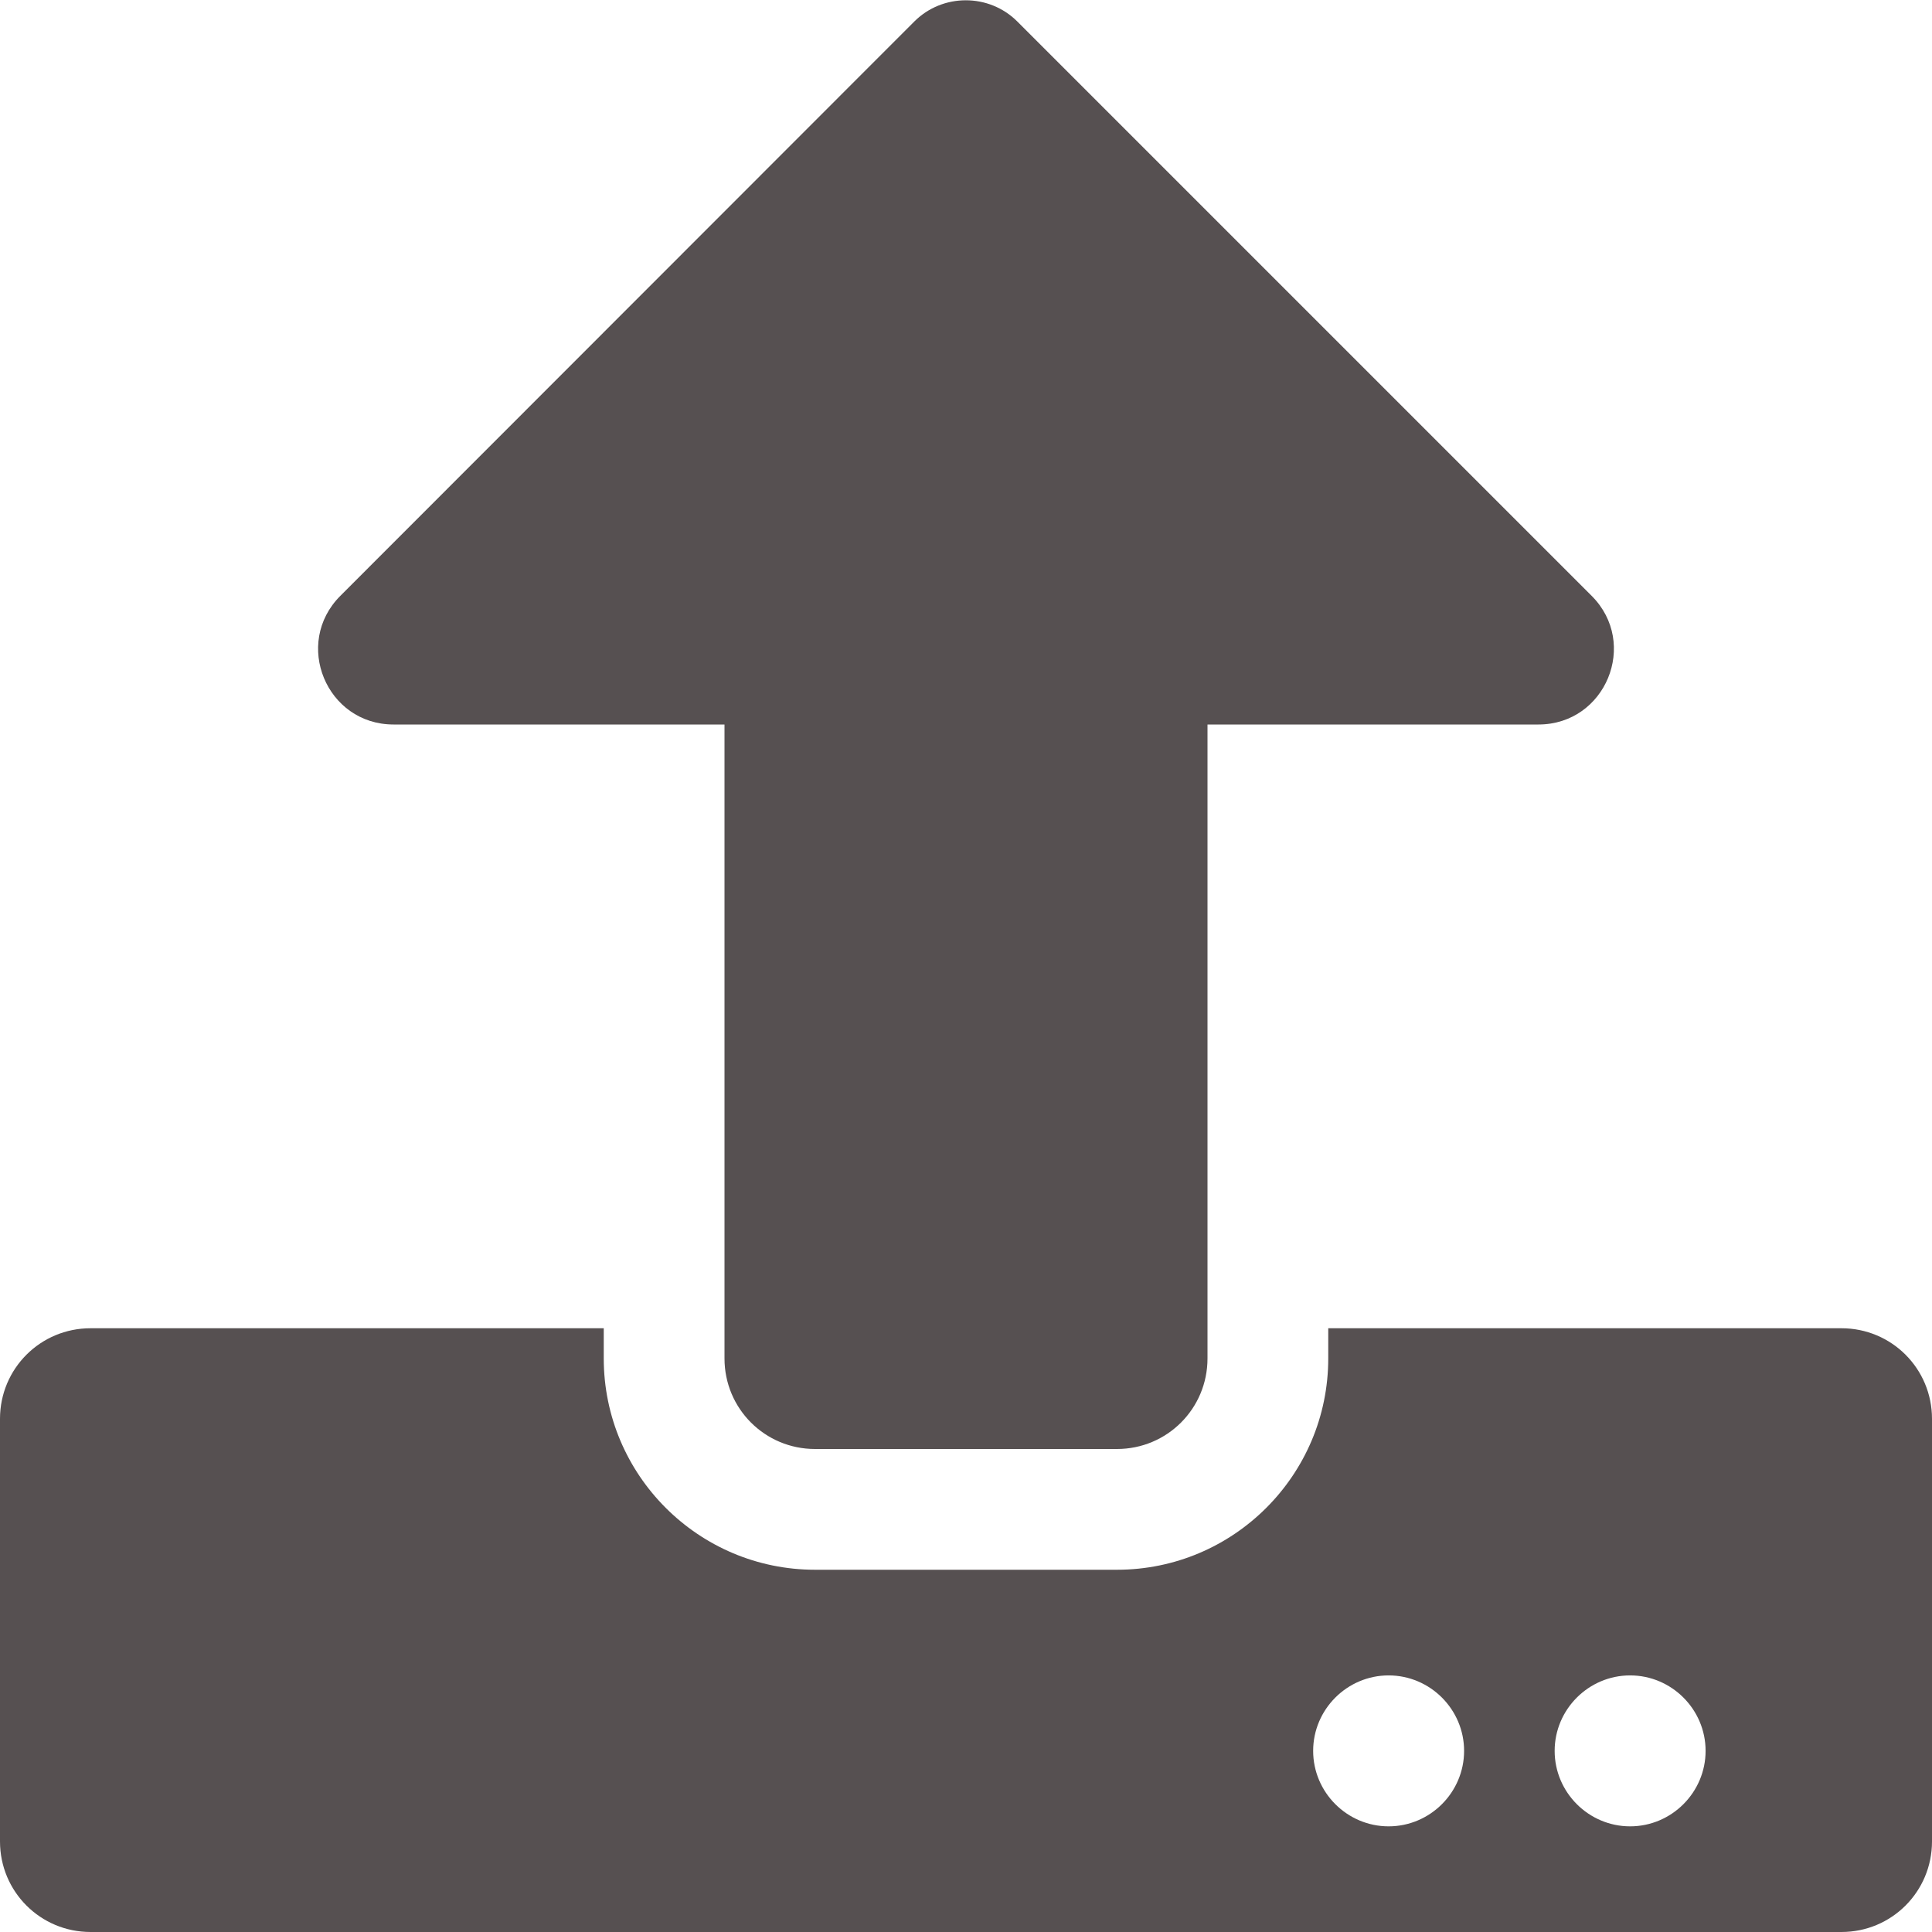
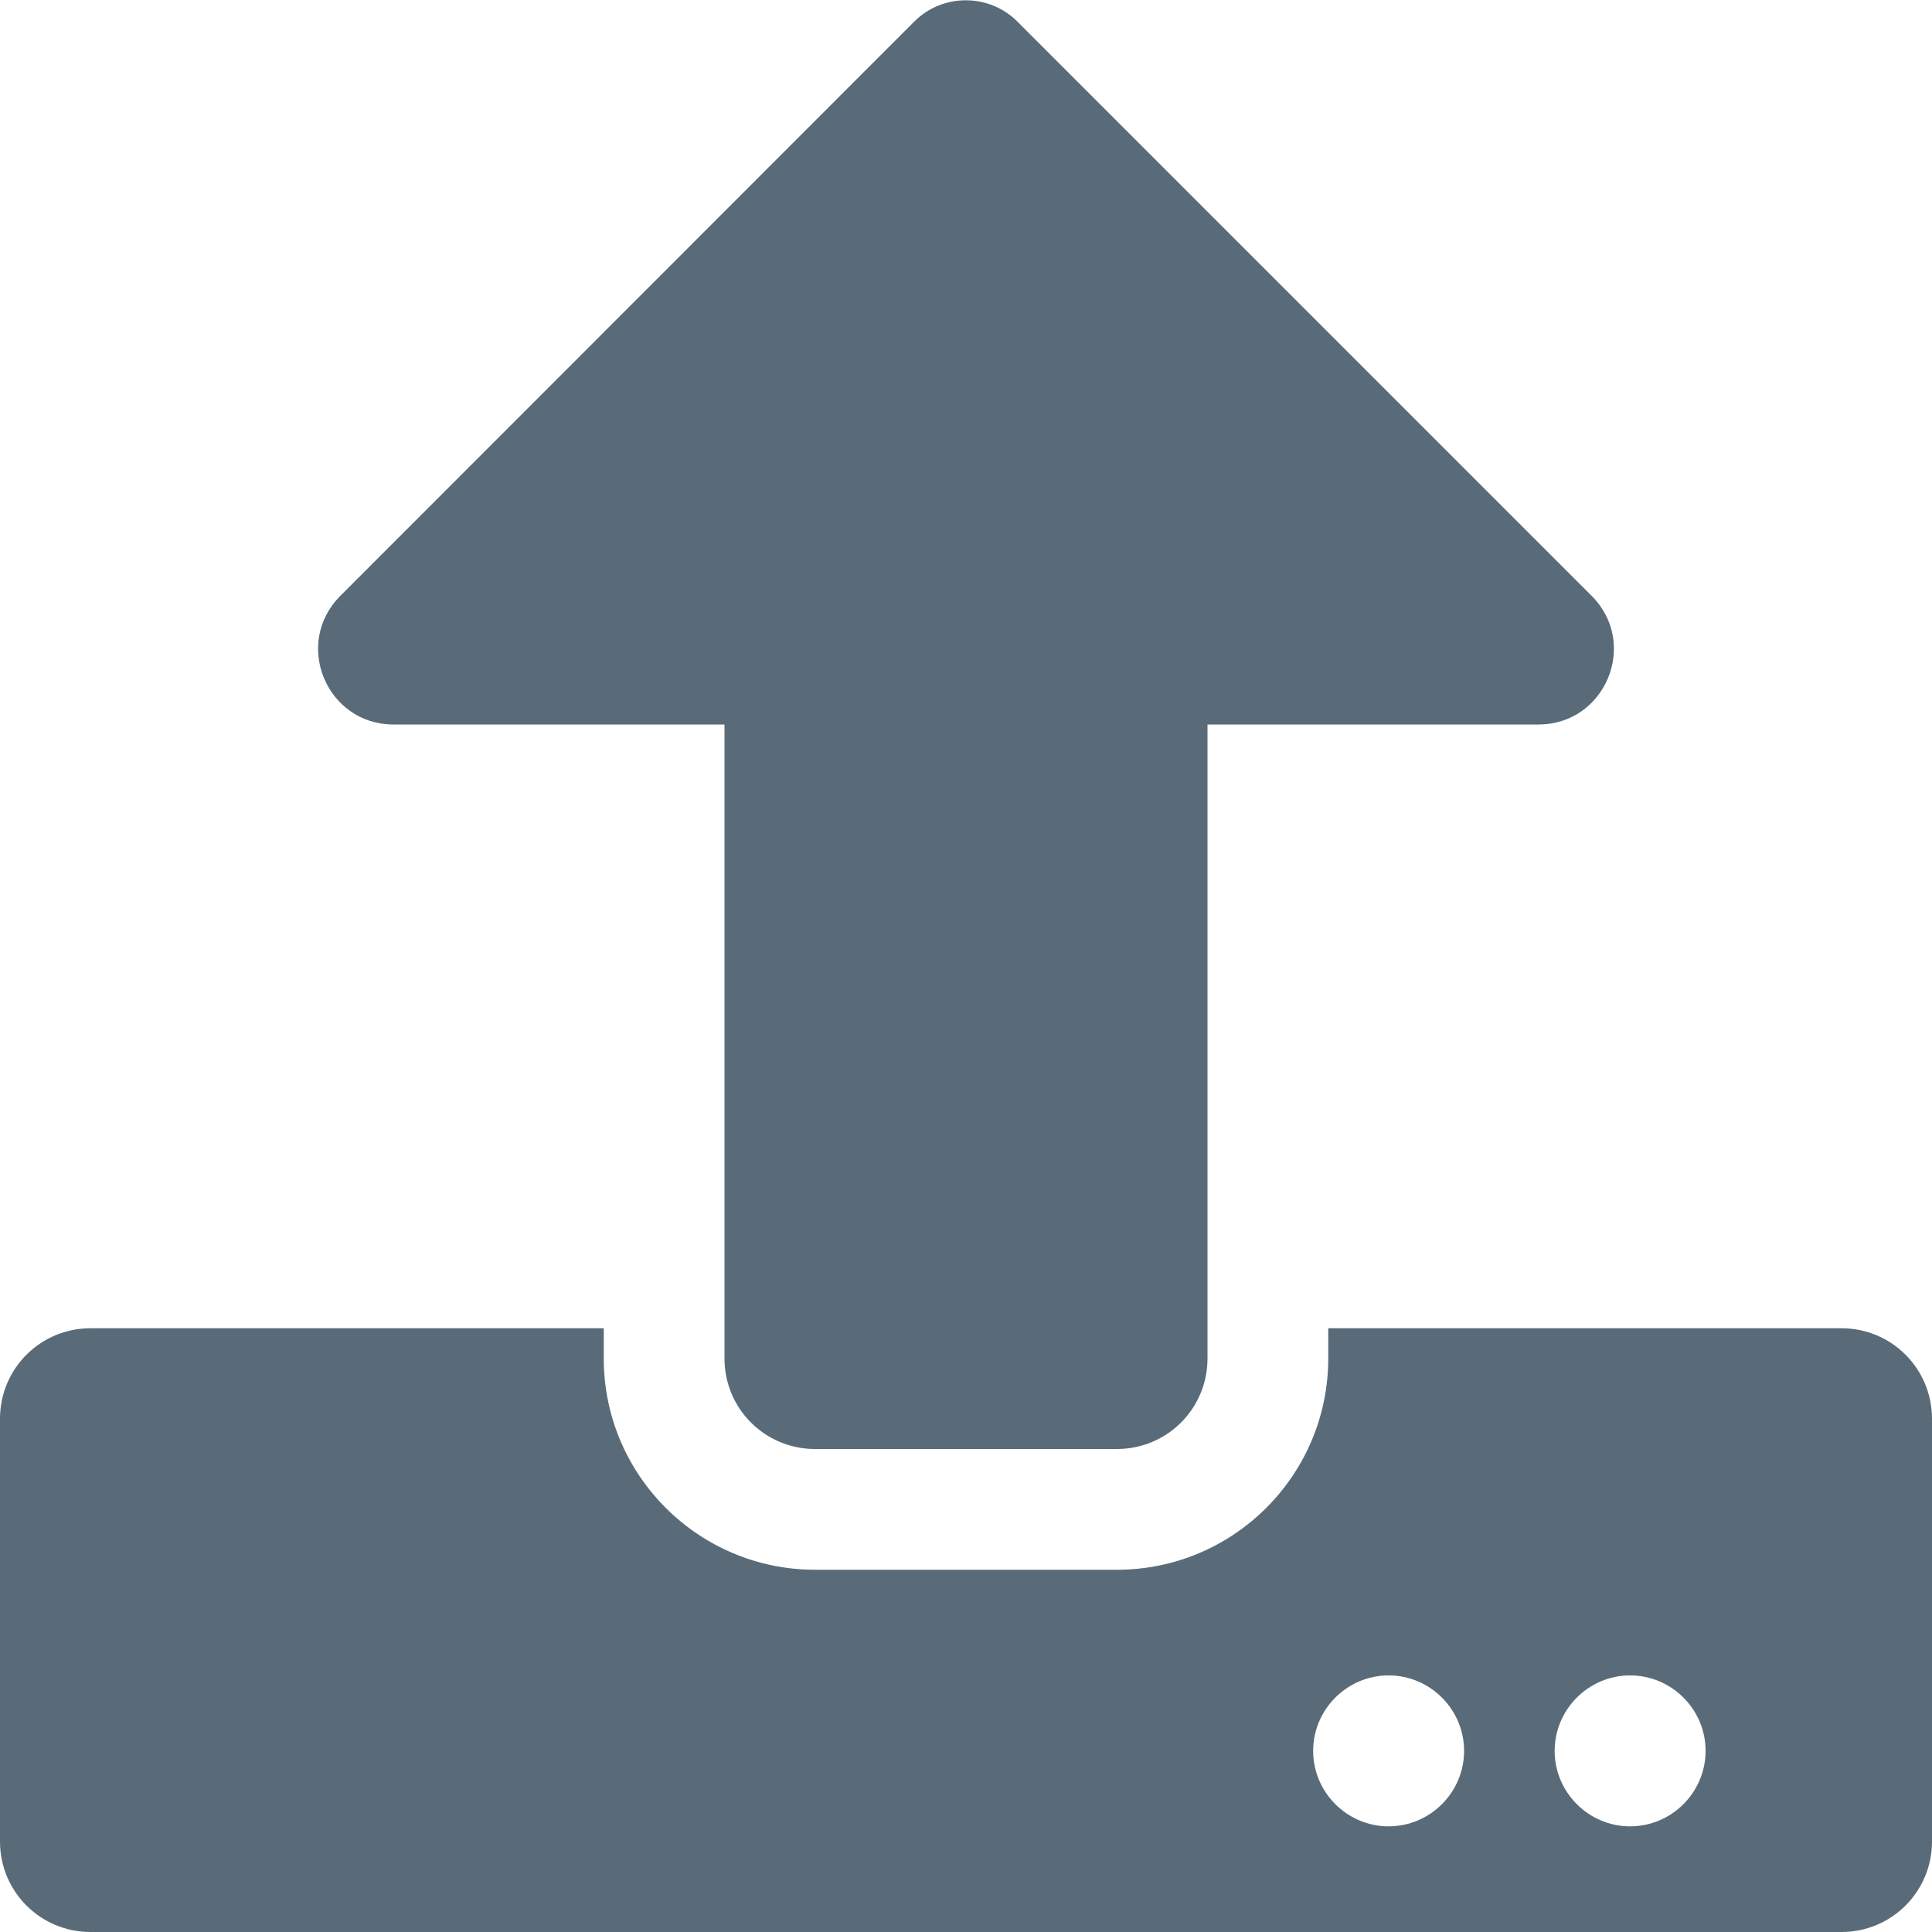
<svg xmlns="http://www.w3.org/2000/svg" aria-hidden="true" focusable="false" data-prefix="fas" data-icon="upload" class="svg-inline--fa fa-upload fa-w-16" role="img" viewBox="0 0 512 512">
-   <path fill="#565051" d="M296 384h-80c-13.3 0-24-10.7-24-24V192h-87.7c-17.8 0-26.7-21.5-14.1-34.1L242.3 5.7c7.5-7.5 19.8-7.5 27.3 0l152.2 152.2c12.6 12.6 3.7 34.1-14.1 34.1H320v168c0 13.3-10.7 24-24 24zm216-8v112c0 13.3-10.7 24-24 24H24c-13.3 0-24-10.7-24-24V376c0-13.3 10.7-24 24-24h136v8c0 30.9 25.1 56 56 56h80c30.9 0 56-25.1 56-56v-8h136c13.3 0 24 10.7 24 24zm-124 88c0-11-9-20-20-20s-20 9-20 20 9 20 20 20 20-9 20-20zm64 0c0-11-9-20-20-20s-20 9-20 20 9 20 20 20 20-9 20-20z" />
+   <path fill="#596b78" d="M296 384h-80c-13.3 0-24-10.7-24-24V192h-87.7c-17.8 0-26.7-21.5-14.1-34.1L242.3 5.7c7.5-7.5 19.8-7.5 27.3 0l152.2 152.2c12.6 12.6 3.7 34.1-14.1 34.1H320v168c0 13.3-10.7 24-24 24zm216-8v112c0 13.3-10.7 24-24 24H24c-13.3 0-24-10.7-24-24V376c0-13.3 10.7-24 24-24h136v8c0 30.9 25.1 56 56 56h80c30.9 0 56-25.1 56-56v-8h136c13.3 0 24 10.7 24 24zm-124 88c0-11-9-20-20-20s-20 9-20 20 9 20 20 20 20-9 20-20zm64 0c0-11-9-20-20-20s-20 9-20 20 9 20 20 20 20-9 20-20z" />
</svg>
